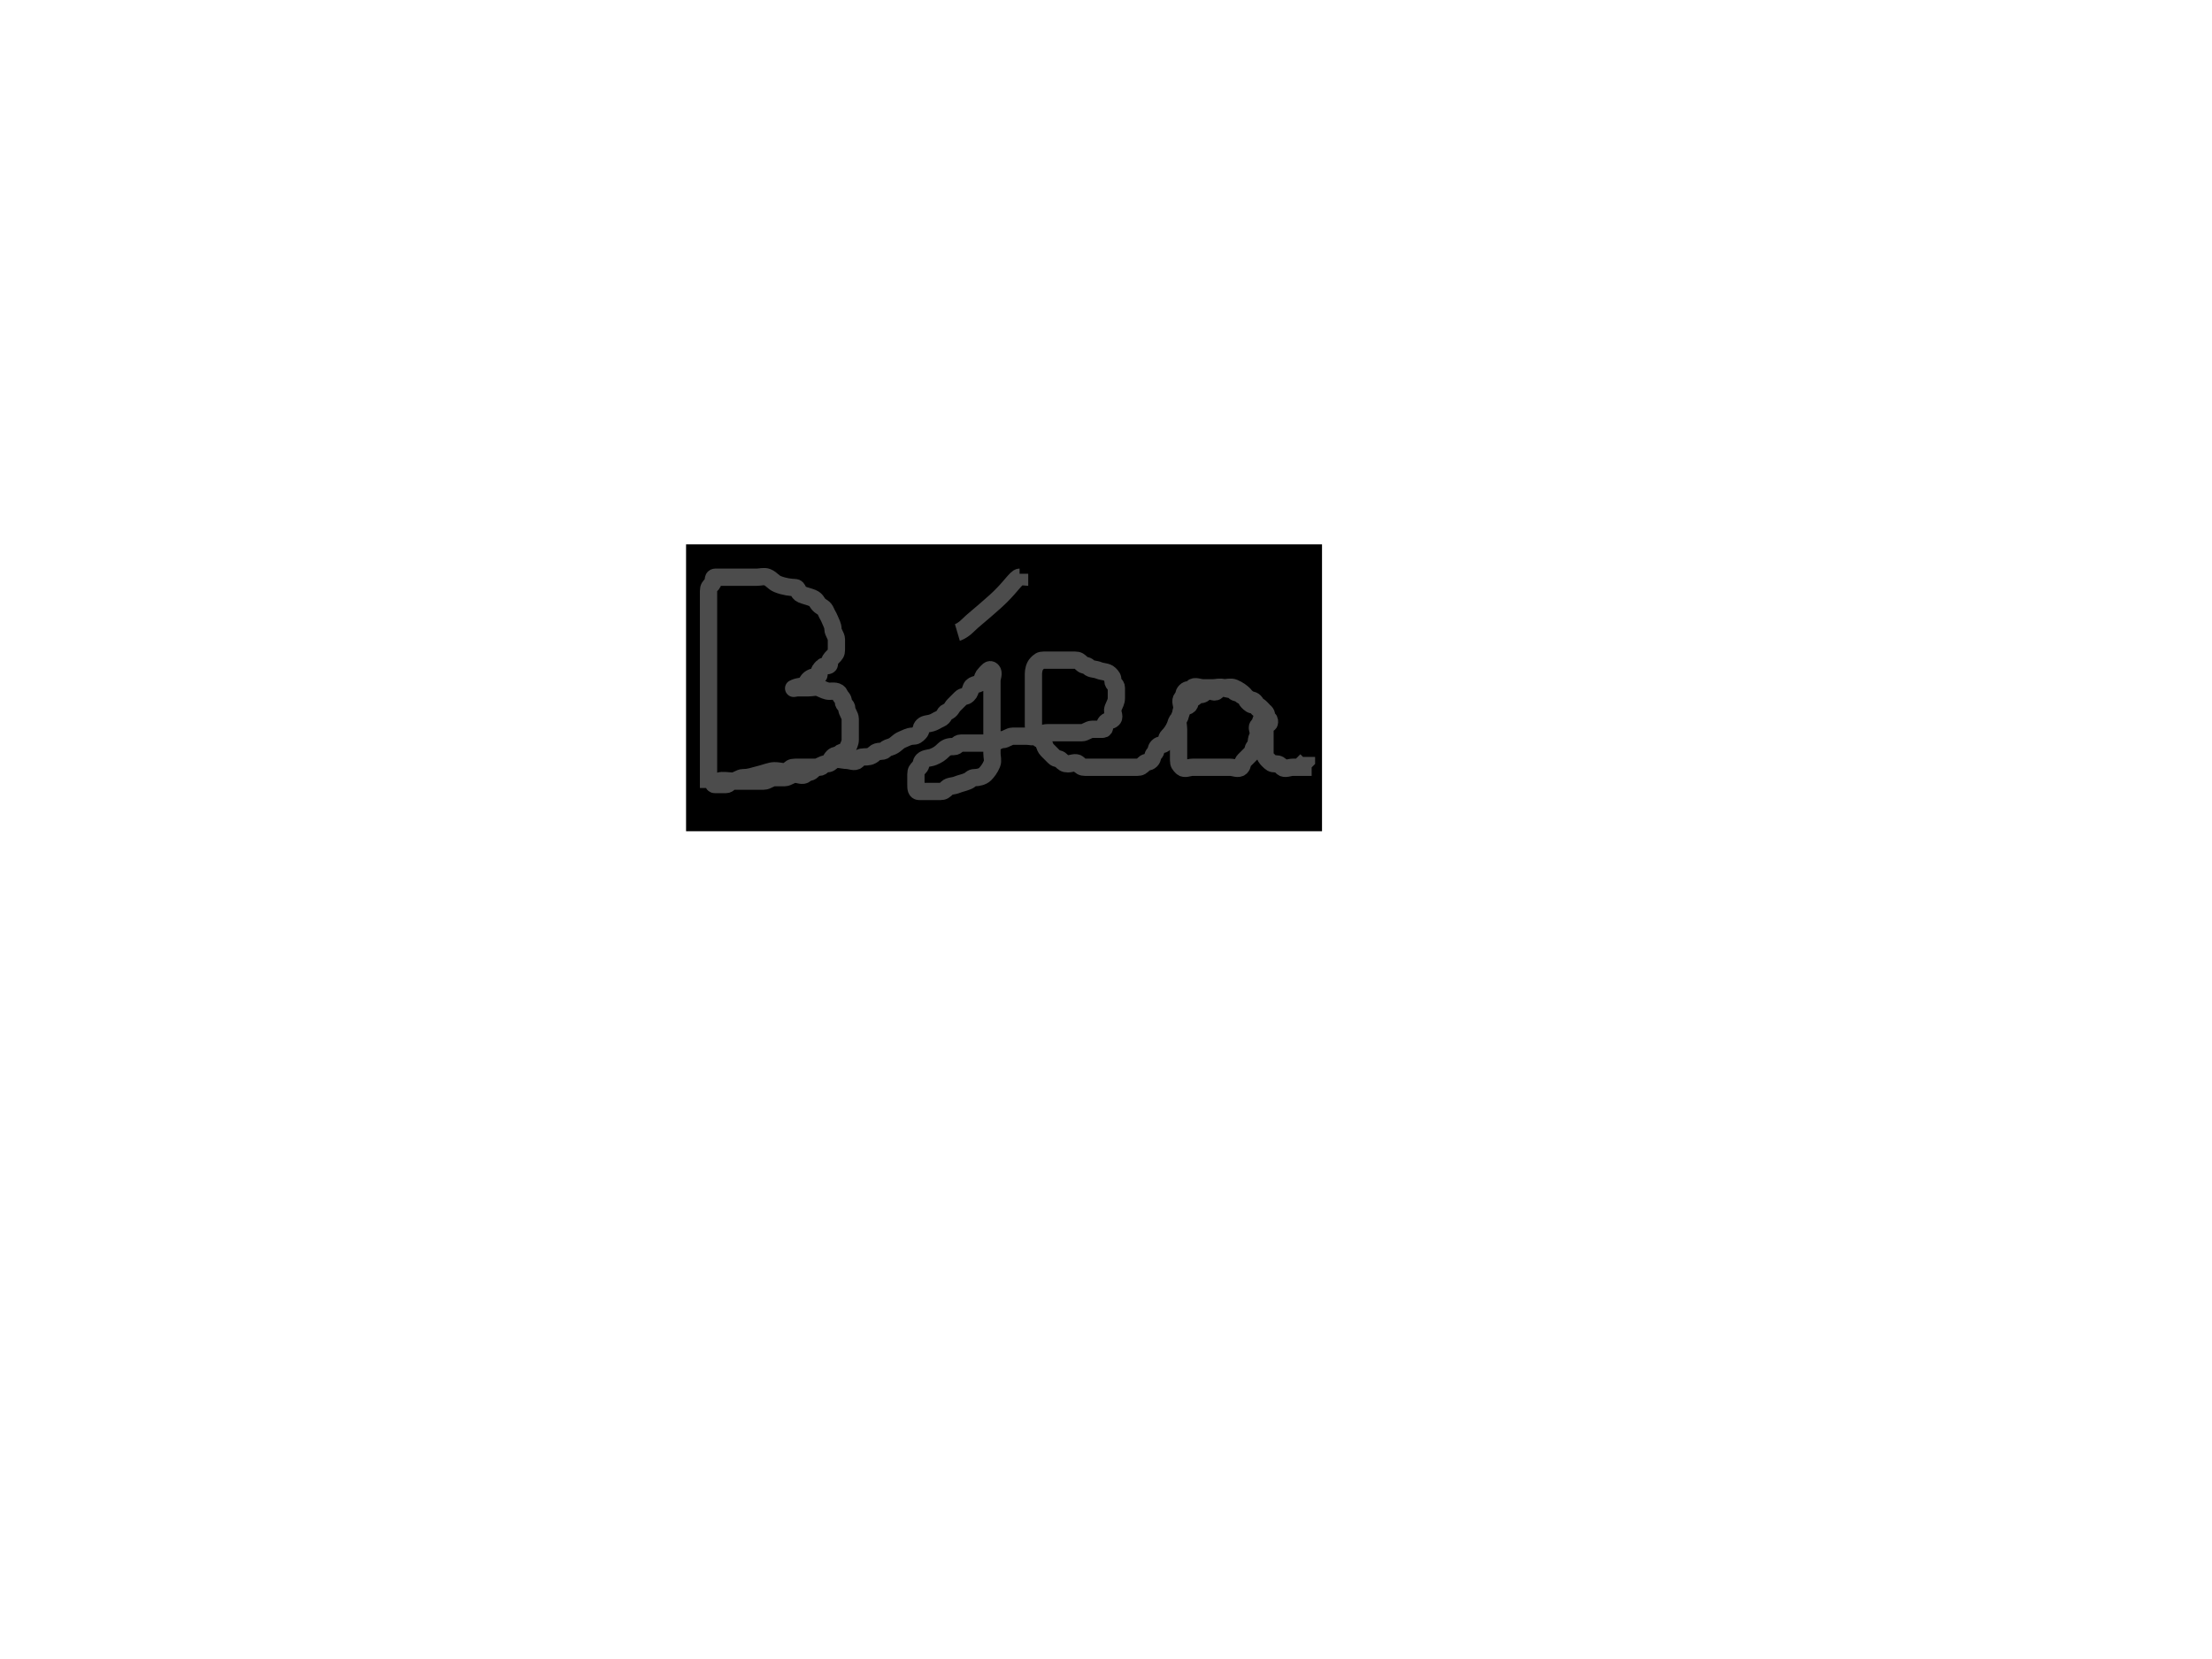
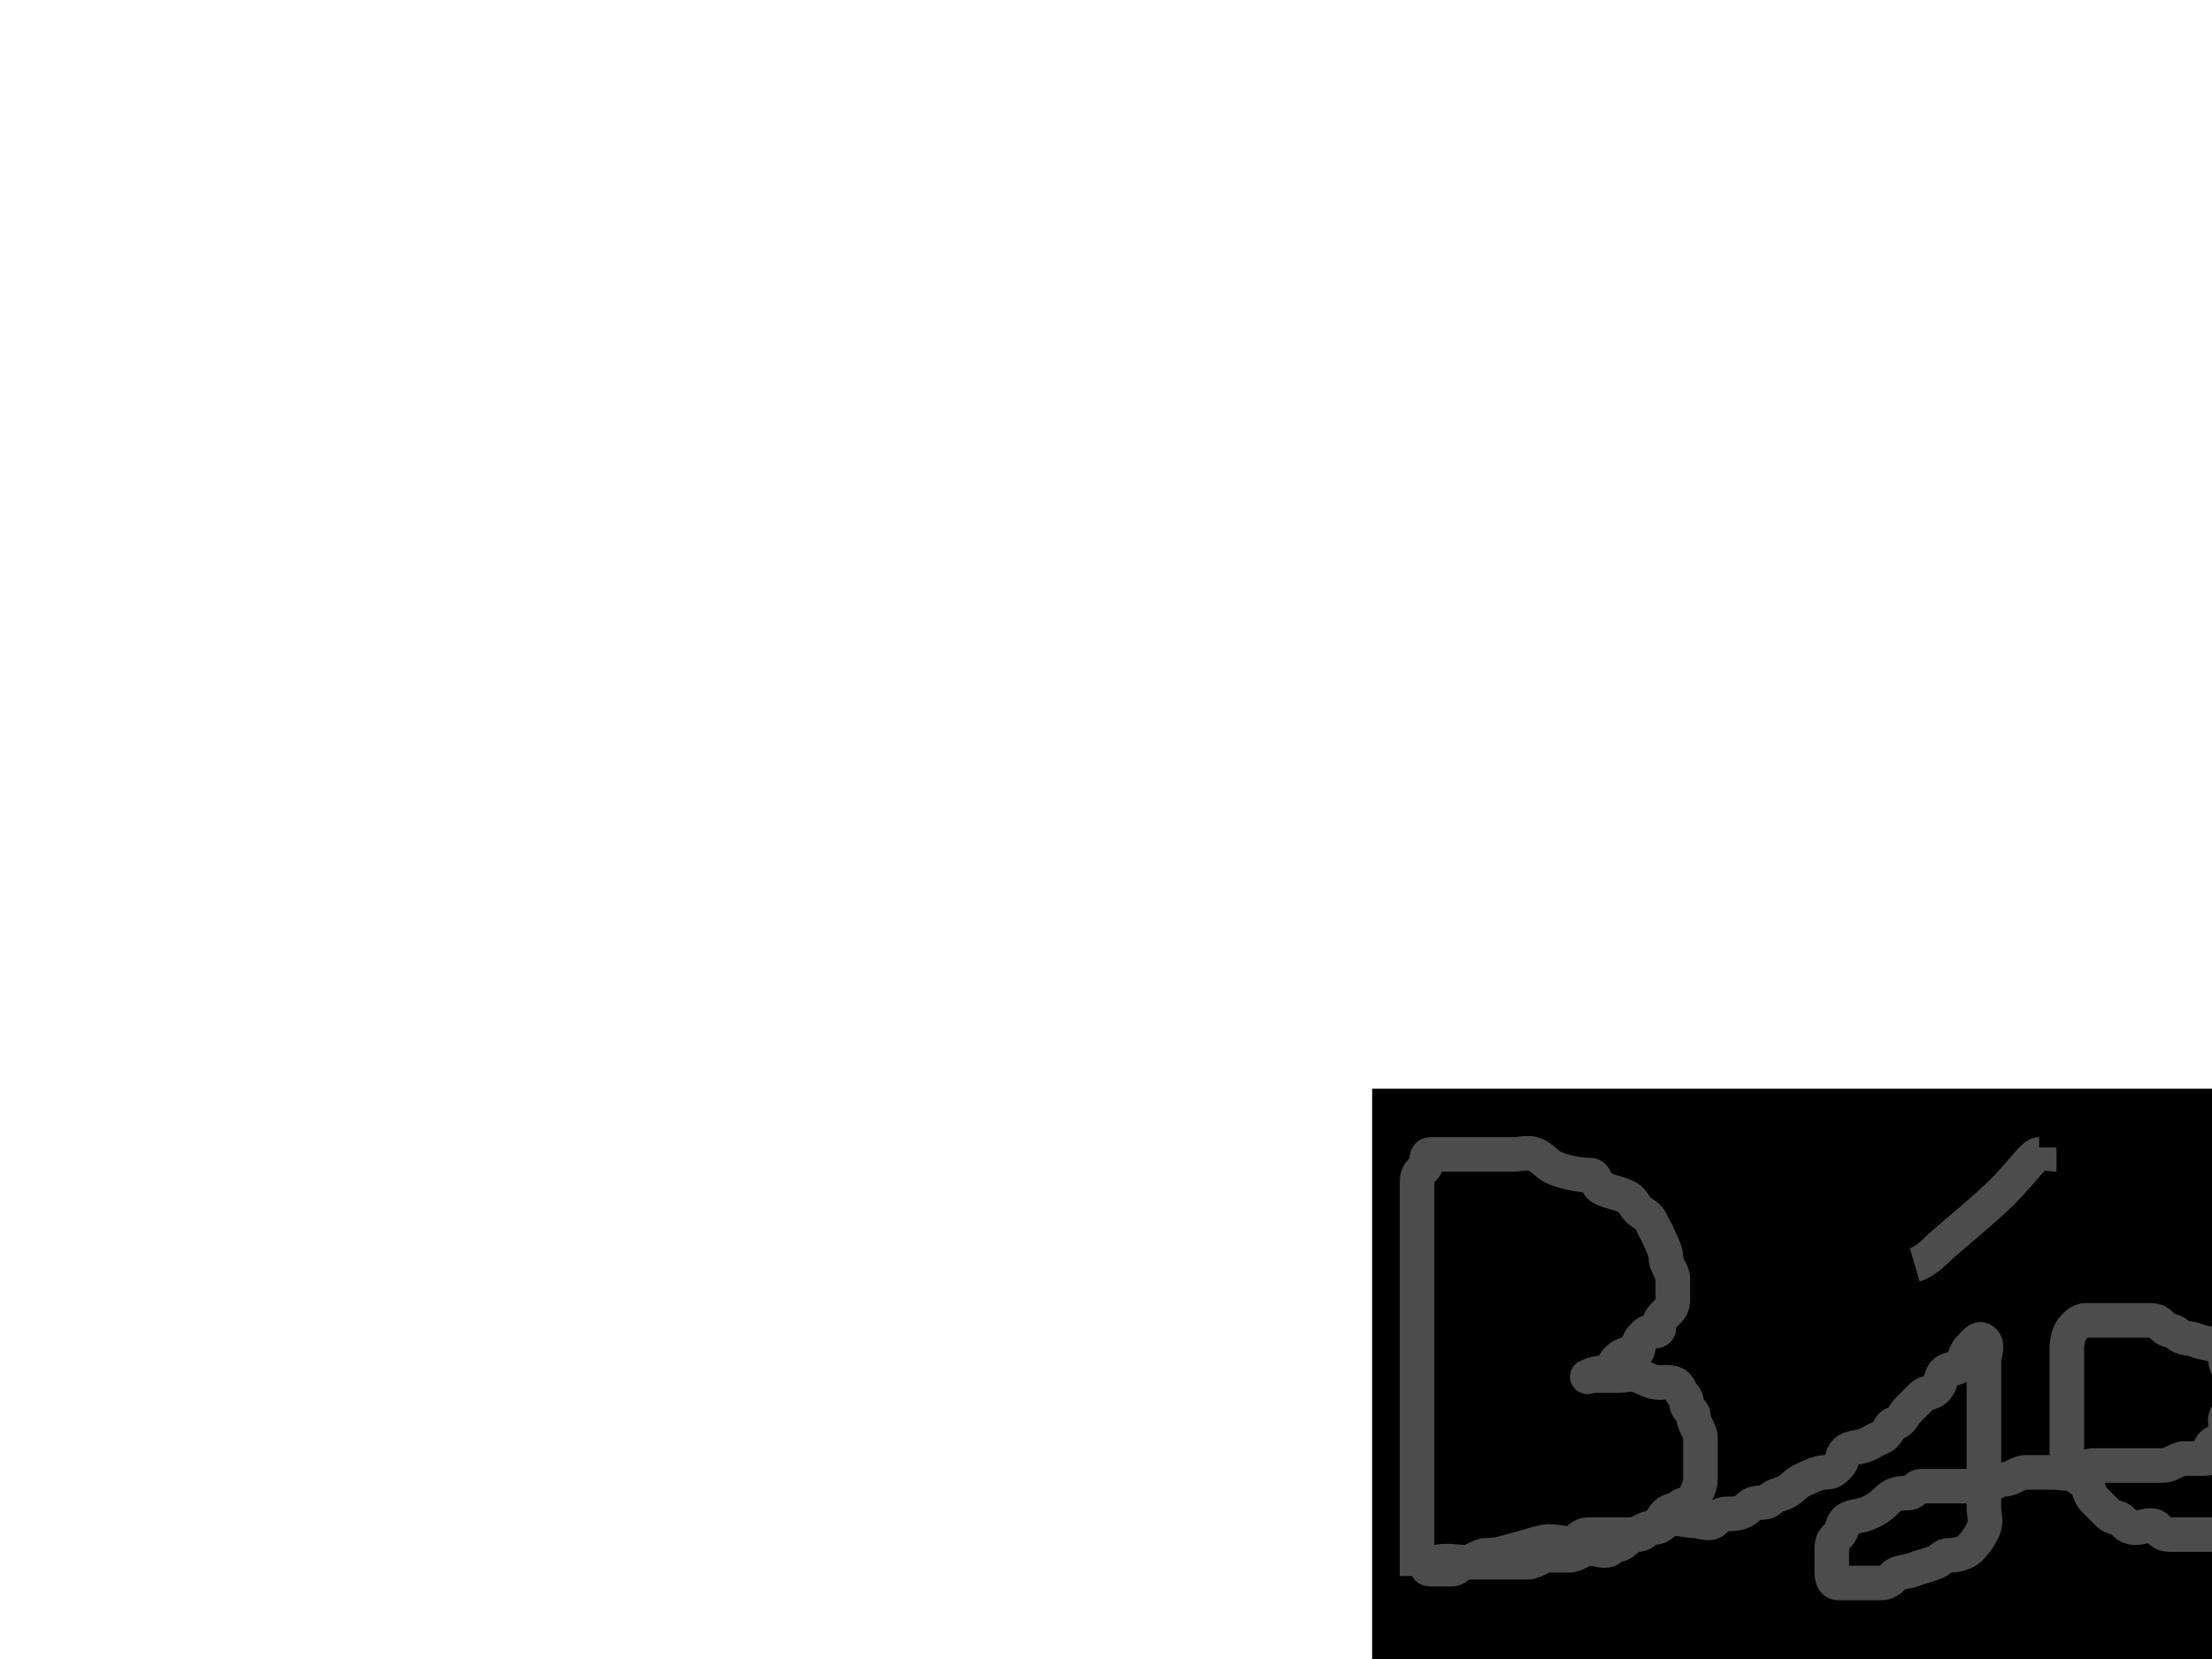
- <svg xmlns="http://www.w3.org/2000/svg" width="640" height="480">
+ <svg xmlns="http://www.w3.org/2000/svg" width="320" height="240">
  <g>
    <rect stroke="#000000" id="svg_7" height="78" width="179" y="160" x="201" stroke-linecap="null" stroke-linejoin="null" stroke-dasharray="null" stroke-width="5" fill="#000000" />
    <path d="m205,228c0,0 0,-1 0,-3c0,-1 0,-2 0,-3c0,-1 0,-3 0,-5c0,-2 0,-3 0,-5c0,-2 0,-3 0,-4c0,-1 0,-2 0,-3c0,-1 0,-2 0,-3c0,-1 0,-3 0,-4c0,-1 0,-2 0,-3c0,-1 0,-2 0,-3c0,-1 0,-2 0,-3c0,-1 0,-2 0,-3c0,-1 0,-2 0,-3c0,-1 0,-2 0,-3c0,-1 0,-2 0,-3c0,-1 0,-2 0,-3c0,-1 0,-2 0,-3c0,-1 0.293,-1.293 1,-2c0.707,-0.707 0,-2 1,-2c1,0 2,0 3,0c1,0 2,0 3,0c1,0 2,0 3,0c1,0 2,0 3,0c1,0 2.076,-0.383 3,0c1.307,0.541 1.693,1.459 3,2c1.848,0.765 4,1 5,1c1,0 0.693,1.459 2,2c0.924,0.383 2.076,0.617 3,1c1.307,0.541 1.293,1.293 2,2c0.707,0.707 1.459,0.693 2,2c0.383,0.924 0.617,1.076 1,2c0.541,1.307 1,2 1,3c0,1 1,2 1,3c0,1 0,2 0,3c0,1 -0.293,1.293 -1,2c-0.707,0.707 -1,1 -1,2c0,1 -1.293,0.293 -2,1c-0.707,0.707 -1,1 -1,2c0,1 -1.076,0.617 -2,1c-1.307,0.541 -1.293,1.293 -2,2c-0.707,0.707 -1.693,0.459 -3,1c-0.924,0.383 0,0 1,0c1,0 2,0 3,0c1,0 2.076,-0.383 3,0c1.307,0.541 2,1 3,1c1,0 2.459,-0.307 3,1c0.383,0.924 1,1 1,2c0,1 1,1 1,2c0,1 1,2 1,3c0,1 0,2 0,3c0,1 0,2 0,3c0,1 -0.459,1.693 -1,3c-0.383,0.924 -1.293,0.293 -2,1c-0.707,0.707 -1.293,0.293 -2,1c-0.707,0.707 -1,2 -2,2c-1,0 -1,1 -2,1c-1,0 -1.293,0.293 -2,1c-0.707,0.707 -1.293,0.293 -2,1c-0.707,0.707 -2,0 -3,0c-1,0 -2,1 -3,1c-1,0 -2,0 -3,0c-1,0 -2,1 -3,1c-1,0 -2,0 -3,0c-1,0 -2,0 -3,0c-1,0 -2,0 -3,0c-1,0 -1,1 -2,1c-1,0 -2,0 -3,0c-1,0 -0.307,-0.459 1,-1c0.924,-0.383 3,0 4,0c1,0 2,-1 3,-1c2,0 2.824,-0.486 5,-1c0.973,-0.23 3,-1 4,-1c2,0 3.293,0.707 4,0c0.707,-0.707 1,-1 2,-1c1,0 2,0 3,0c1,0 2,0 3,0c1,0 2,-1 3,-1c1,0 1.293,-0.293 2,-1c0.707,-0.707 3,0 4,0c1,0 2.293,0.707 3,0c0.707,-0.707 1,-1 2,-1c1,0 2,0 3,-1c1,-1 2.293,-0.293 3,-1c0.707,-0.707 1.076,-0.617 2,-1c1.307,-0.541 1.693,-1.459 3,-2c0.924,-0.383 2,-1 3,-1c1,0 1.293,-0.293 2,-1c0.707,-0.707 0.293,-1.293 1,-2c0.707,-0.707 1.693,-0.459 3,-1c0.924,-0.383 1.076,-0.617 2,-1c1.307,-0.541 1.076,-1.617 2,-2c1.307,-0.541 1.293,-1.293 2,-2c0.707,-0.707 1.293,-1.293 2,-2c0.707,-0.707 1.293,-0.293 2,-1c0.707,-0.707 0.617,-1.076 1,-2c0.541,-1.307 2.459,-0.693 3,-2c0.383,-0.924 0.293,-1.293 1,-2c0.707,-0.707 1.293,-1.707 2,-1c0.707,0.707 0,2 0,3c0,1 0,2 0,3c0,1 0,2 0,3c0,1 0,2 0,3c0,1 0,2 0,3c0,1 0,2 0,3c0,1 0,2 0,3c0,1 0,2 0,3c0,1 0.383,2.076 0,3c-0.541,1.307 -1.293,2.293 -2,3c-0.707,0.707 -2,1 -3,1c-1,0 -1.076,0.617 -2,1c-1.307,0.541 -2.076,0.617 -3,1c-1.307,0.541 -2.293,0.293 -3,1c-0.707,0.707 -1,1 -2,1c-1,0 -2,0 -3,0c-1,0 -2,0 -3,0c-1,0 -1,-1 -1,-2c0,-1 0,-2 0,-3c0,-1 0.293,-1.293 1,-2c0.707,-0.707 0.293,-1.293 1,-2c0.707,-0.707 2.076,-0.617 3,-1c1.307,-0.541 2,-1 3,-2c1,-1 2,-1 3,-1c1,0 1,-1 2,-1c1,0 2,0 3,0c1,0 2,0 3,0c1,0 2,0 3,0c1,0 2,-1 3,-1c1,0 2,-1 3,-1c1,0 2,0 4,0c1,0 2.076,0.383 3,0c1.307,-0.541 2,-1 3,-1c2,0 3,0 4,0c1,0 2,0 3,0c1,0 2,0 3,0c1,0 2,-1 3,-1c1,0 2,0 3,0c1,0 0.293,-1.293 1,-2c0.707,-0.707 1.293,-0.293 2,-1c0.707,-0.707 -0.383,-2.076 0,-3c0.541,-1.307 1,-2 1,-3c0,-1 0,-2 0,-3c0,-1 -1,-1 -1,-2c0,-1 -0.293,-1.293 -1,-2c-0.707,-0.707 -2.076,-0.617 -3,-1c-1.307,-0.541 -2.293,-0.293 -3,-1c-0.707,-0.707 -1.293,-0.293 -2,-1c-0.707,-0.707 -1,-1 -2,-1c-1,0 -2,0 -3,0c-1,0 -2,0 -3,0c-1,0 -2,0 -3,0c-1,0 -1.293,0.293 -2,1c-0.707,0.707 -1,2 -1,3c0,1 0,2 0,3c0,1 0,2 0,3c0,1 0,2 0,3c0,1 0,2 0,3c0,1 0,2 0,3c0,1 0.293,1.293 1,2c0.707,0.707 0.076,1.617 1,2c1.307,0.541 1,2 2,3c1,1 1.293,1.293 2,2c0.707,0.707 1.293,0.293 2,1c0.707,0.707 1,1 2,1c1,0 2.293,-0.707 3,0c0.707,0.707 1,1 2,1c1,0 2,0 3,0c1,0 2,0 3,0c1,0 2,0 3,0c1,0 2,0 3,0c1,0 2,0 3,0c1,0 1.293,-0.293 2,-1c0.707,-0.707 1.293,-0.293 2,-1c0.707,-0.707 0.293,-1.293 1,-2c0.707,-0.707 0.293,-1.293 1,-2c0.707,-0.707 1.293,-0.293 2,-1c0.707,-0.707 0.293,-1.293 1,-2c0.707,-0.707 1.459,-1.693 2,-3c0.383,-0.924 0.293,-1.293 1,-2c0.707,-0.707 0.459,-1.693 1,-3c0.383,-0.924 1.293,-0.293 2,-1c0.707,-0.707 0,-2 1,-2c1,0 1,-1 2,-1c1,0 1.293,-0.293 2,-1c0.707,-0.707 2.293,0.707 3,0c0.707,-0.707 1,-1 2,-1c1,0 2.076,-0.383 3,0c1.307,0.541 2.293,1.293 3,2c0.707,0.707 0.293,1.293 1,2c0.707,0.707 1,1 2,1c1,0 1.293,0.293 2,1c0.707,0.707 1,1 1,2c0,1 1,1 1,2c0,1 0.707,-0.293 0,-1c-0.707,-0.707 -0.293,-1.293 -1,-2c-0.707,-0.707 -1.293,-0.293 -2,-1c-0.707,-0.707 -0.293,-1.293 -1,-2c-0.707,-0.707 -1.293,-0.293 -2,-1c-0.707,-0.707 -1.293,-0.293 -2,-1c-0.707,-0.707 -1.293,-0.293 -2,-1c-0.707,-0.707 -1.693,-0.459 -3,-1c-0.924,-0.383 -2,0 -3,0c-1,0 -2,0 -3,0c-1,0 -2.293,-0.707 -3,0c-0.707,0.707 -1.293,0.293 -2,1c-0.707,0.707 -0.293,1.293 -1,2c-0.707,0.707 0,2 0,3c0,1 -0.459,1.693 -1,3c-0.383,0.924 0,2 0,3c0,1 0,2 0,3c0,1 0,2 0,3c0,1 0,2 0,3c0,1 0.293,1.293 1,2c0.707,0.707 2,0 3,0c1,0 2,0 3,0c2,0 3,0 4,0c1,0 3,0 4,0c1,0 2.293,0.707 3,0c0.707,-0.707 0.293,-1.293 1,-2c0.707,-0.707 1.293,-1.293 2,-2c0.707,-0.707 0.293,-1.293 1,-2c0.707,-0.707 0.293,-2.293 1,-3c0.707,-0.707 -0.707,-2.293 0,-3c0.707,-0.707 0.617,-1.076 1,-2c0.541,-1.307 1,0 1,1c0,1 0,2 0,3c0,1 0,2 0,3c0,1 0,2 0,3c0,1 0.293,1.293 1,2c0.707,0.707 1,1 2,1c1,0 1.293,0.293 2,1c0.707,0.707 2,0 3,0c1,0 2,0 3,0l0,-1l1,-1l0,-1" id="svg_20" stroke-linecap="null" stroke-linejoin="null" stroke-dasharray="null" stroke-width="5" stroke="#4c4c4c" fill="none" />
    <path d="m277,183c0,0 1.419,-0.419 3,-2c1.581,-1.581 3.229,-2.73 8,-7c4.215,-3.773 6,-7 7,-7l0,-1" id="svg_23" stroke-linecap="null" stroke-linejoin="null" stroke-dasharray="null" stroke-width="5" stroke="#4c4c4c" fill="none" />
  </g>
</svg>
